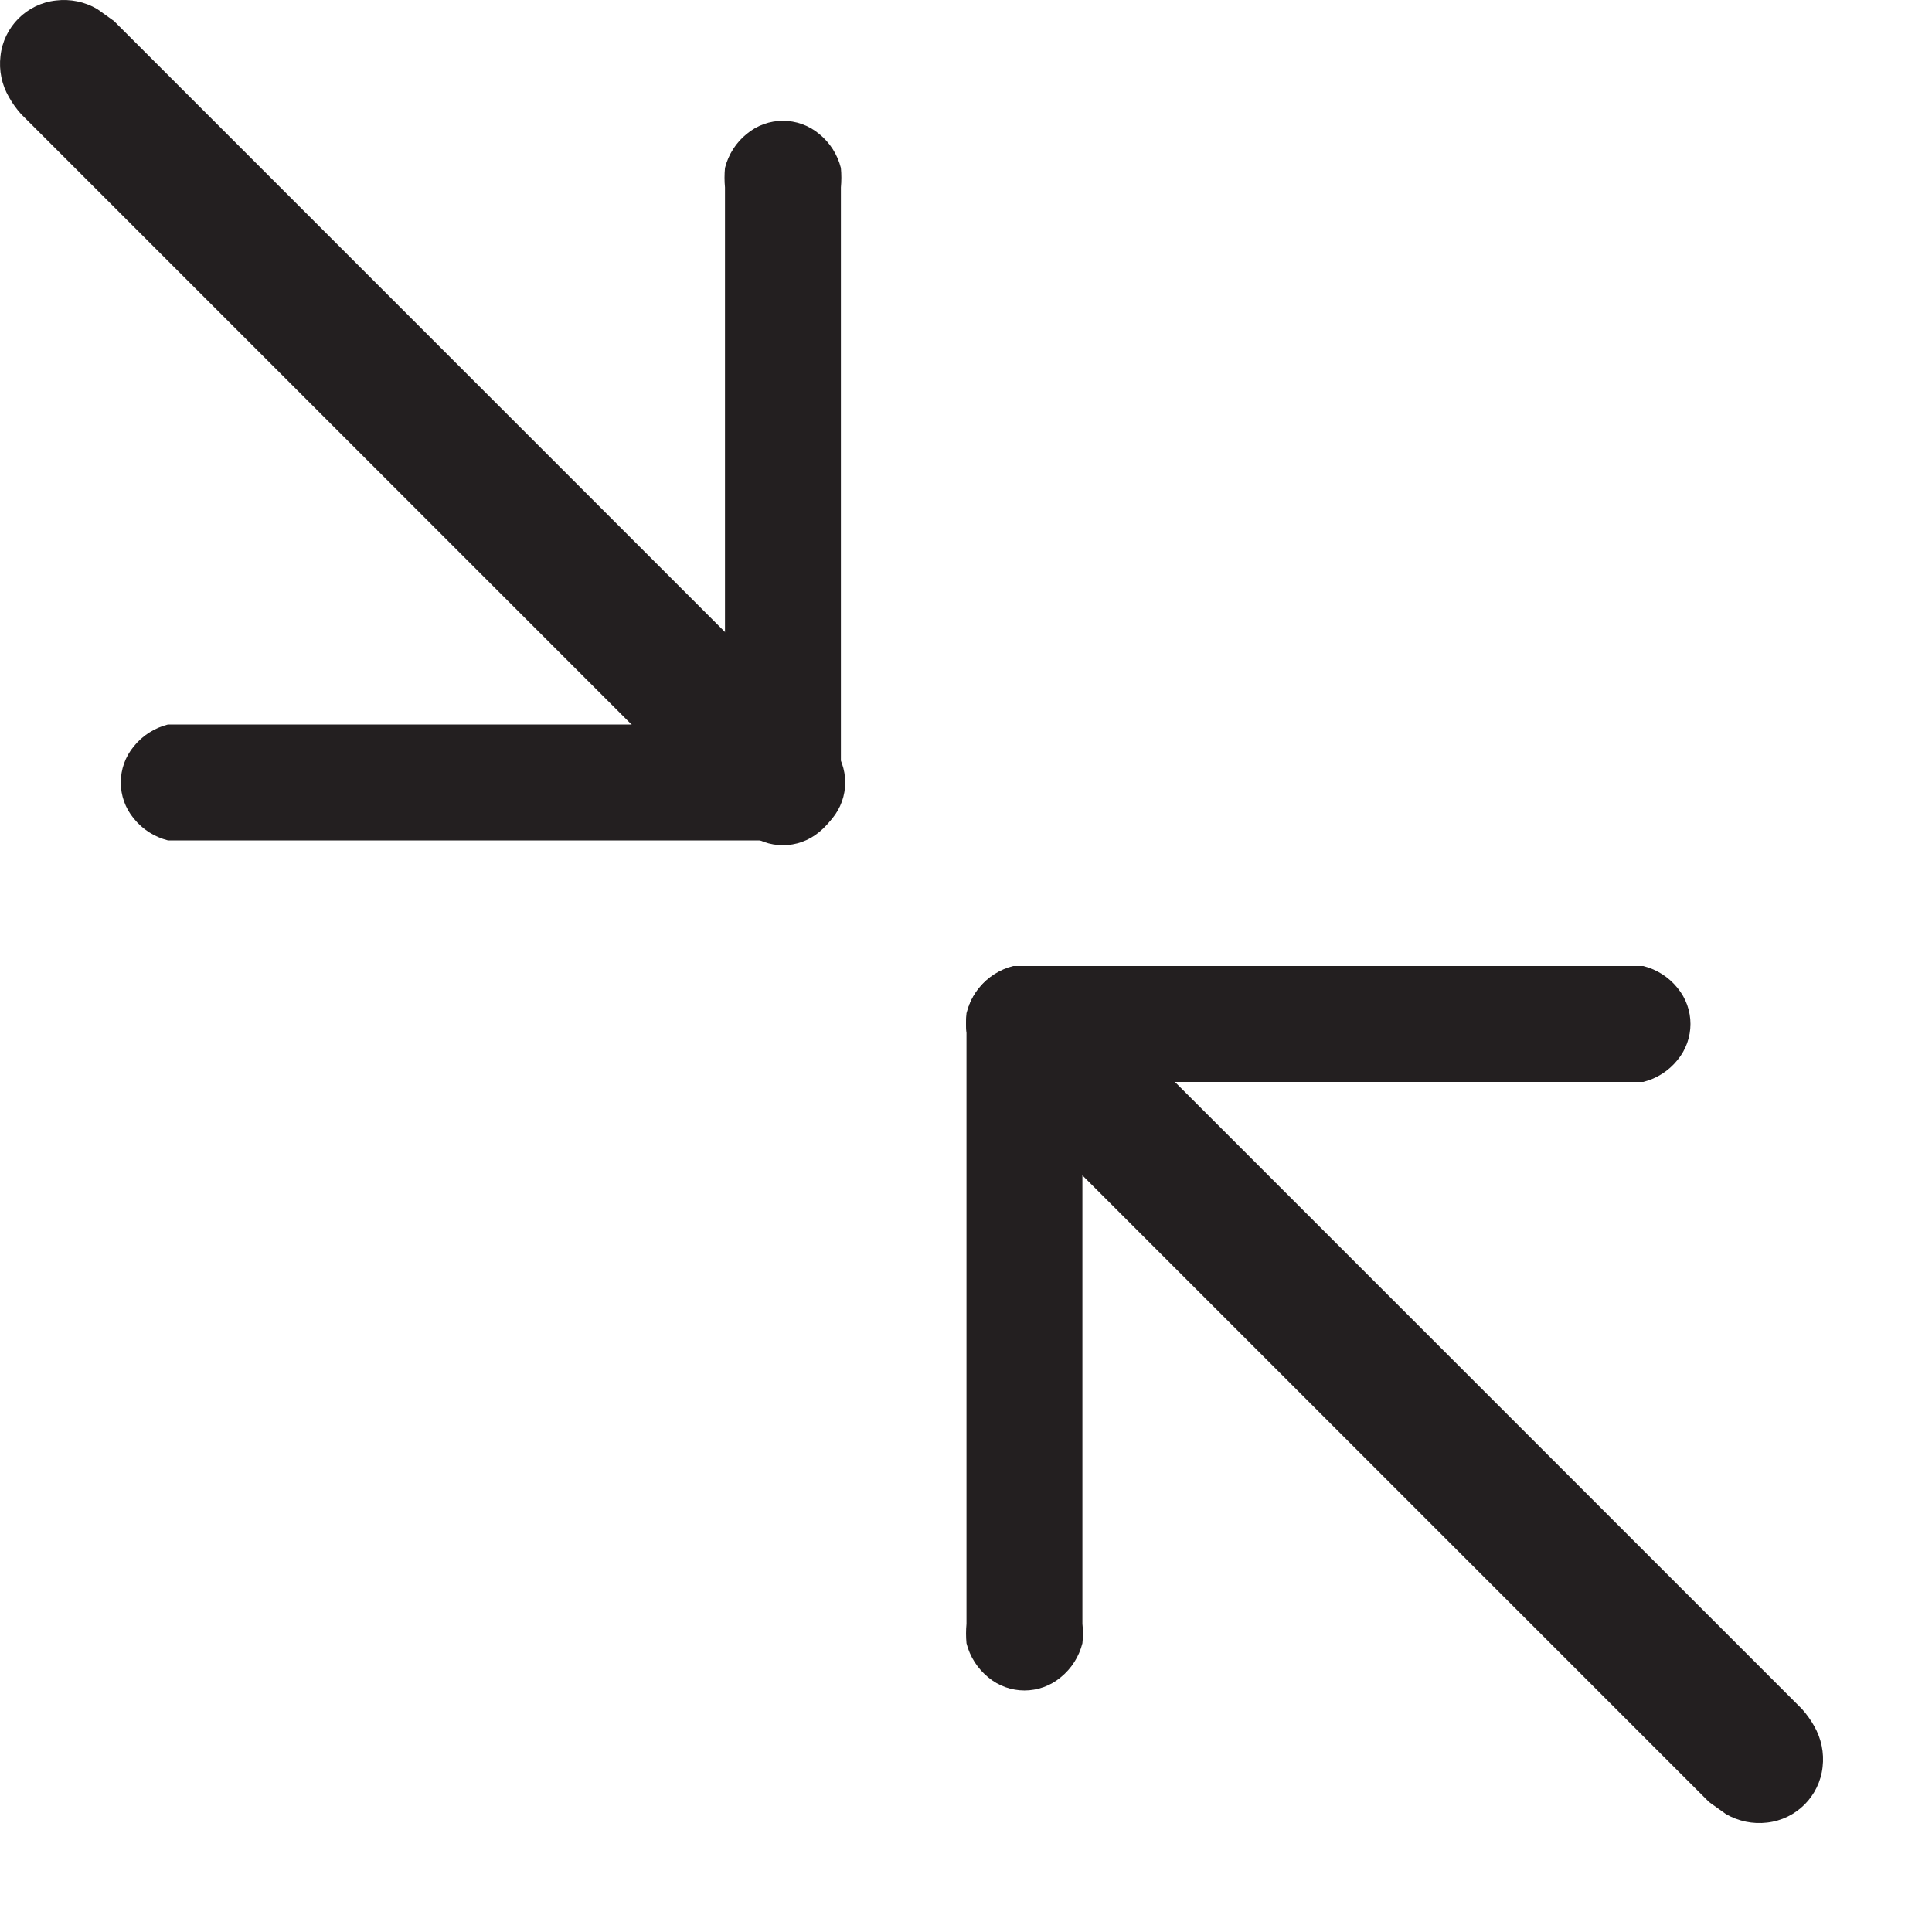
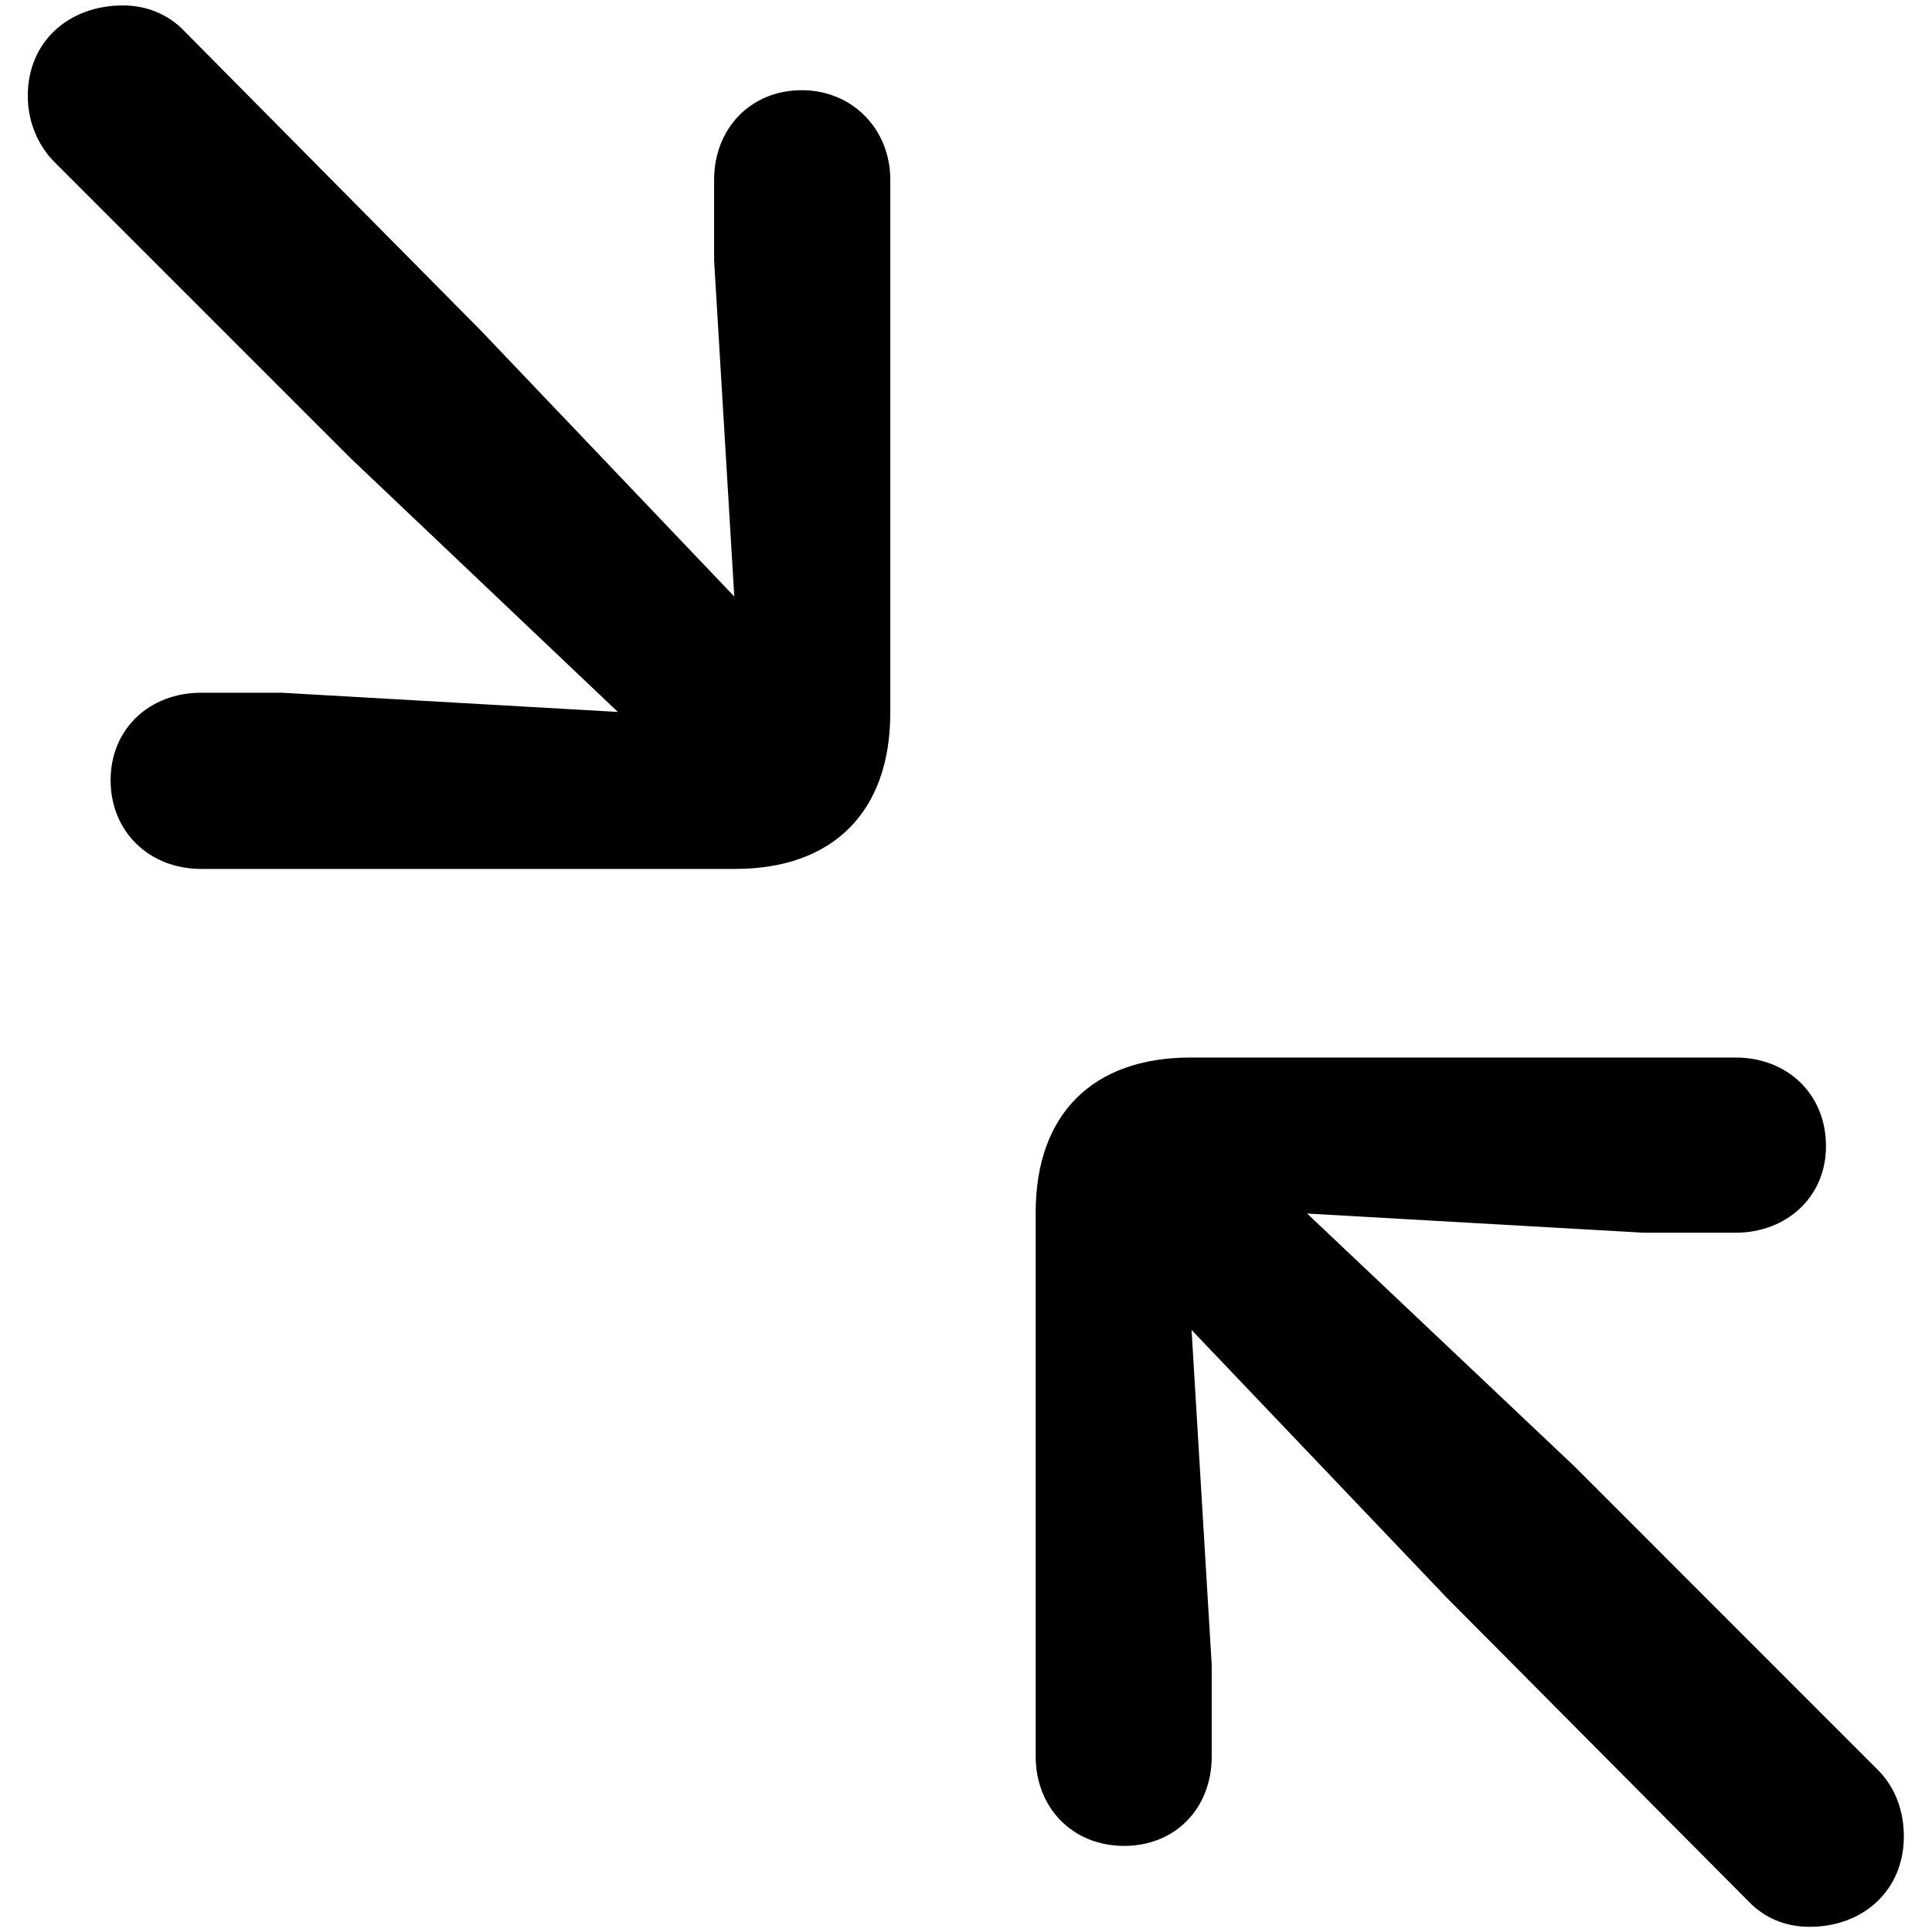
<svg xmlns="http://www.w3.org/2000/svg" width="16px" height="16px" viewBox="0 0 16 16" version="1.1">
-   <defs />
-   <g id="Page-1" stroke="none" stroke-width="1" fill="none" fill-rule="evenodd">
-     <g id="macOS-ExitFullscreen" fill="#231F20">
-       <path d="M13.327,8 L13.448,8 L13.609,8 C13.72,8.028 13.819,8.091 13.891,8.18 C14.036,8.354 14.036,8.606 13.891,8.78 C13.819,8.869 13.72,8.932 13.609,8.96 L13.448,8.96 L8.552,8.96 L8.391,8.96 C8.28,8.932 8.181,8.869 8.109,8.78 C7.964,8.606 7.964,8.354 8.109,8.18 C8.181,8.091 8.28,8.028 8.391,8 L8.552,8 L13.327,8 L13.327,8 Z" id="Shape" />
-       <path d="M8.964,13.327 L8.964,13.448 C8.97,13.501 8.97,13.555 8.964,13.609 C8.936,13.72 8.873,13.819 8.784,13.891 C8.61,14.036 8.358,14.036 8.184,13.891 C8.096,13.819 8.032,13.72 8.004,13.609 C7.999,13.555 7.999,13.501 8.004,13.448 L8.004,13.327 L8.004,8.673 L8.004,8.552 C7.999,8.499 7.999,8.445 8.004,8.391 C8.032,8.28 8.096,8.181 8.184,8.109 C8.358,7.964 8.61,7.964 8.784,8.109 C8.873,8.181 8.936,8.28 8.964,8.391 C8.97,8.445 8.97,8.499 8.964,8.552 L8.964,8.673 L8.964,13.327 L8.964,13.327 Z" id="Shape" />
-       <path d="M14.834,14.064 L14.924,14.154 C14.962,14.197 14.996,14.244 15.024,14.294 C15.083,14.397 15.108,14.516 15.094,14.634 C15.067,14.876 14.876,15.067 14.634,15.094 C14.516,15.108 14.397,15.083 14.294,15.024 L14.154,14.924 L14.064,14.834 L8.764,9.534 L8.674,9.444 C8.635,9.401 8.602,9.354 8.574,9.304 C8.514,9.201 8.49,9.082 8.504,8.964 C8.53,8.722 8.722,8.53 8.964,8.504 C9.082,8.49 9.201,8.514 9.304,8.574 L9.444,8.674 L9.534,8.764 L14.834,14.064 Z" id="Shape" />
-       <path d="M1.673,6.96 L1.552,6.96 L1.391,6.96 C1.28,6.932 1.181,6.869 1.109,6.78 C0.964,6.606 0.964,6.354 1.109,6.18 C1.181,6.091 1.28,6.028 1.391,6 L1.552,6 L6.448,6 L6.609,6 C6.72,6.028 6.819,6.091 6.891,6.18 C7.036,6.354 7.036,6.606 6.891,6.78 C6.819,6.869 6.72,6.932 6.609,6.96 L6.448,6.96 L1.673,6.96 L1.673,6.96 Z" id="Shape" />
-       <path d="M6.004,1.673 L6.004,1.552 C5.999,1.499 5.999,1.445 6.004,1.391 C6.032,1.28 6.095,1.181 6.184,1.109 C6.358,0.964 6.61,0.964 6.784,1.109 C6.873,1.181 6.936,1.28 6.964,1.391 C6.969,1.445 6.969,1.499 6.964,1.552 L6.964,1.673 L6.964,6.327 L6.964,6.448 C6.969,6.501 6.969,6.555 6.964,6.609 C6.936,6.72 6.873,6.819 6.784,6.891 C6.61,7.036 6.358,7.036 6.184,6.891 C6.095,6.819 6.032,6.72 6.004,6.609 C5.999,6.555 5.999,6.501 6.004,6.448 L6.004,6.327 L6.004,1.673 L6.004,1.673 Z" id="Shape" />
-       <path d="M0.264,1.034 L0.174,0.944 C0.136,0.901 0.102,0.854 0.074,0.804 C0.014,0.701 -0.01,0.582 0.004,0.464 C0.03,0.222 0.222,0.03 0.464,0.004 C0.582,-0.01 0.701,0.014 0.804,0.074 L0.944,0.174 L1.034,0.264 L6.334,5.564 L6.424,5.654 C6.462,5.697 6.495,5.744 6.524,5.794 C6.583,5.897 6.608,6.016 6.594,6.134 C6.567,6.376 6.376,6.567 6.134,6.594 C6.016,6.608 5.897,6.583 5.794,6.524 L5.654,6.424 L5.564,6.334 L0.264,1.034 Z" id="Shape" />
-     </g>
-   </g>
+   <path d="M1.665,7.196 L6.089,7.196 C6.903,7.196 7.373,6.718 7.373,5.904 L7.373,1.488 C7.373,1.073 7.062,0.747 6.639,0.747 C6.217,0.747 5.914,1.065 5.914,1.488 L5.914,2.158 L6.081,4.94 L3.977,2.732 L1.529,0.26 C1.394,0.117 1.211,0.045 1.019,0.045 C0.565,0.045 0.23,0.348 0.23,0.794 C0.23,1.002 0.31,1.201 0.453,1.344 L2.909,3.8 L5.117,5.896 L2.335,5.737 L1.665,5.737 C1.242,5.737 0.916,6.032 0.916,6.462 C0.916,6.885 1.234,7.196 1.665,7.196 Z M9.31,15.287 C9.733,15.287 10.035,14.976 10.035,14.546 L10.035,13.789 L9.868,11.014 L11.973,13.223 L14.476,15.742 C14.611,15.885 14.787,15.957 14.986,15.957 C15.432,15.957 15.767,15.654 15.767,15.208 C15.767,15 15.696,14.801 15.552,14.658 L13.041,12.146 L10.825,10.05 L13.615,10.209 L14.372,10.209 C14.795,10.209 15.122,9.914 15.122,9.492 C15.122,9.061 14.803,8.758 14.372,8.758 L9.86,8.758 C9.047,8.758 8.577,9.229 8.577,10.042 L8.577,14.546 C8.577,14.968 8.88,15.287 9.31,15.287 Z" />
</svg>
